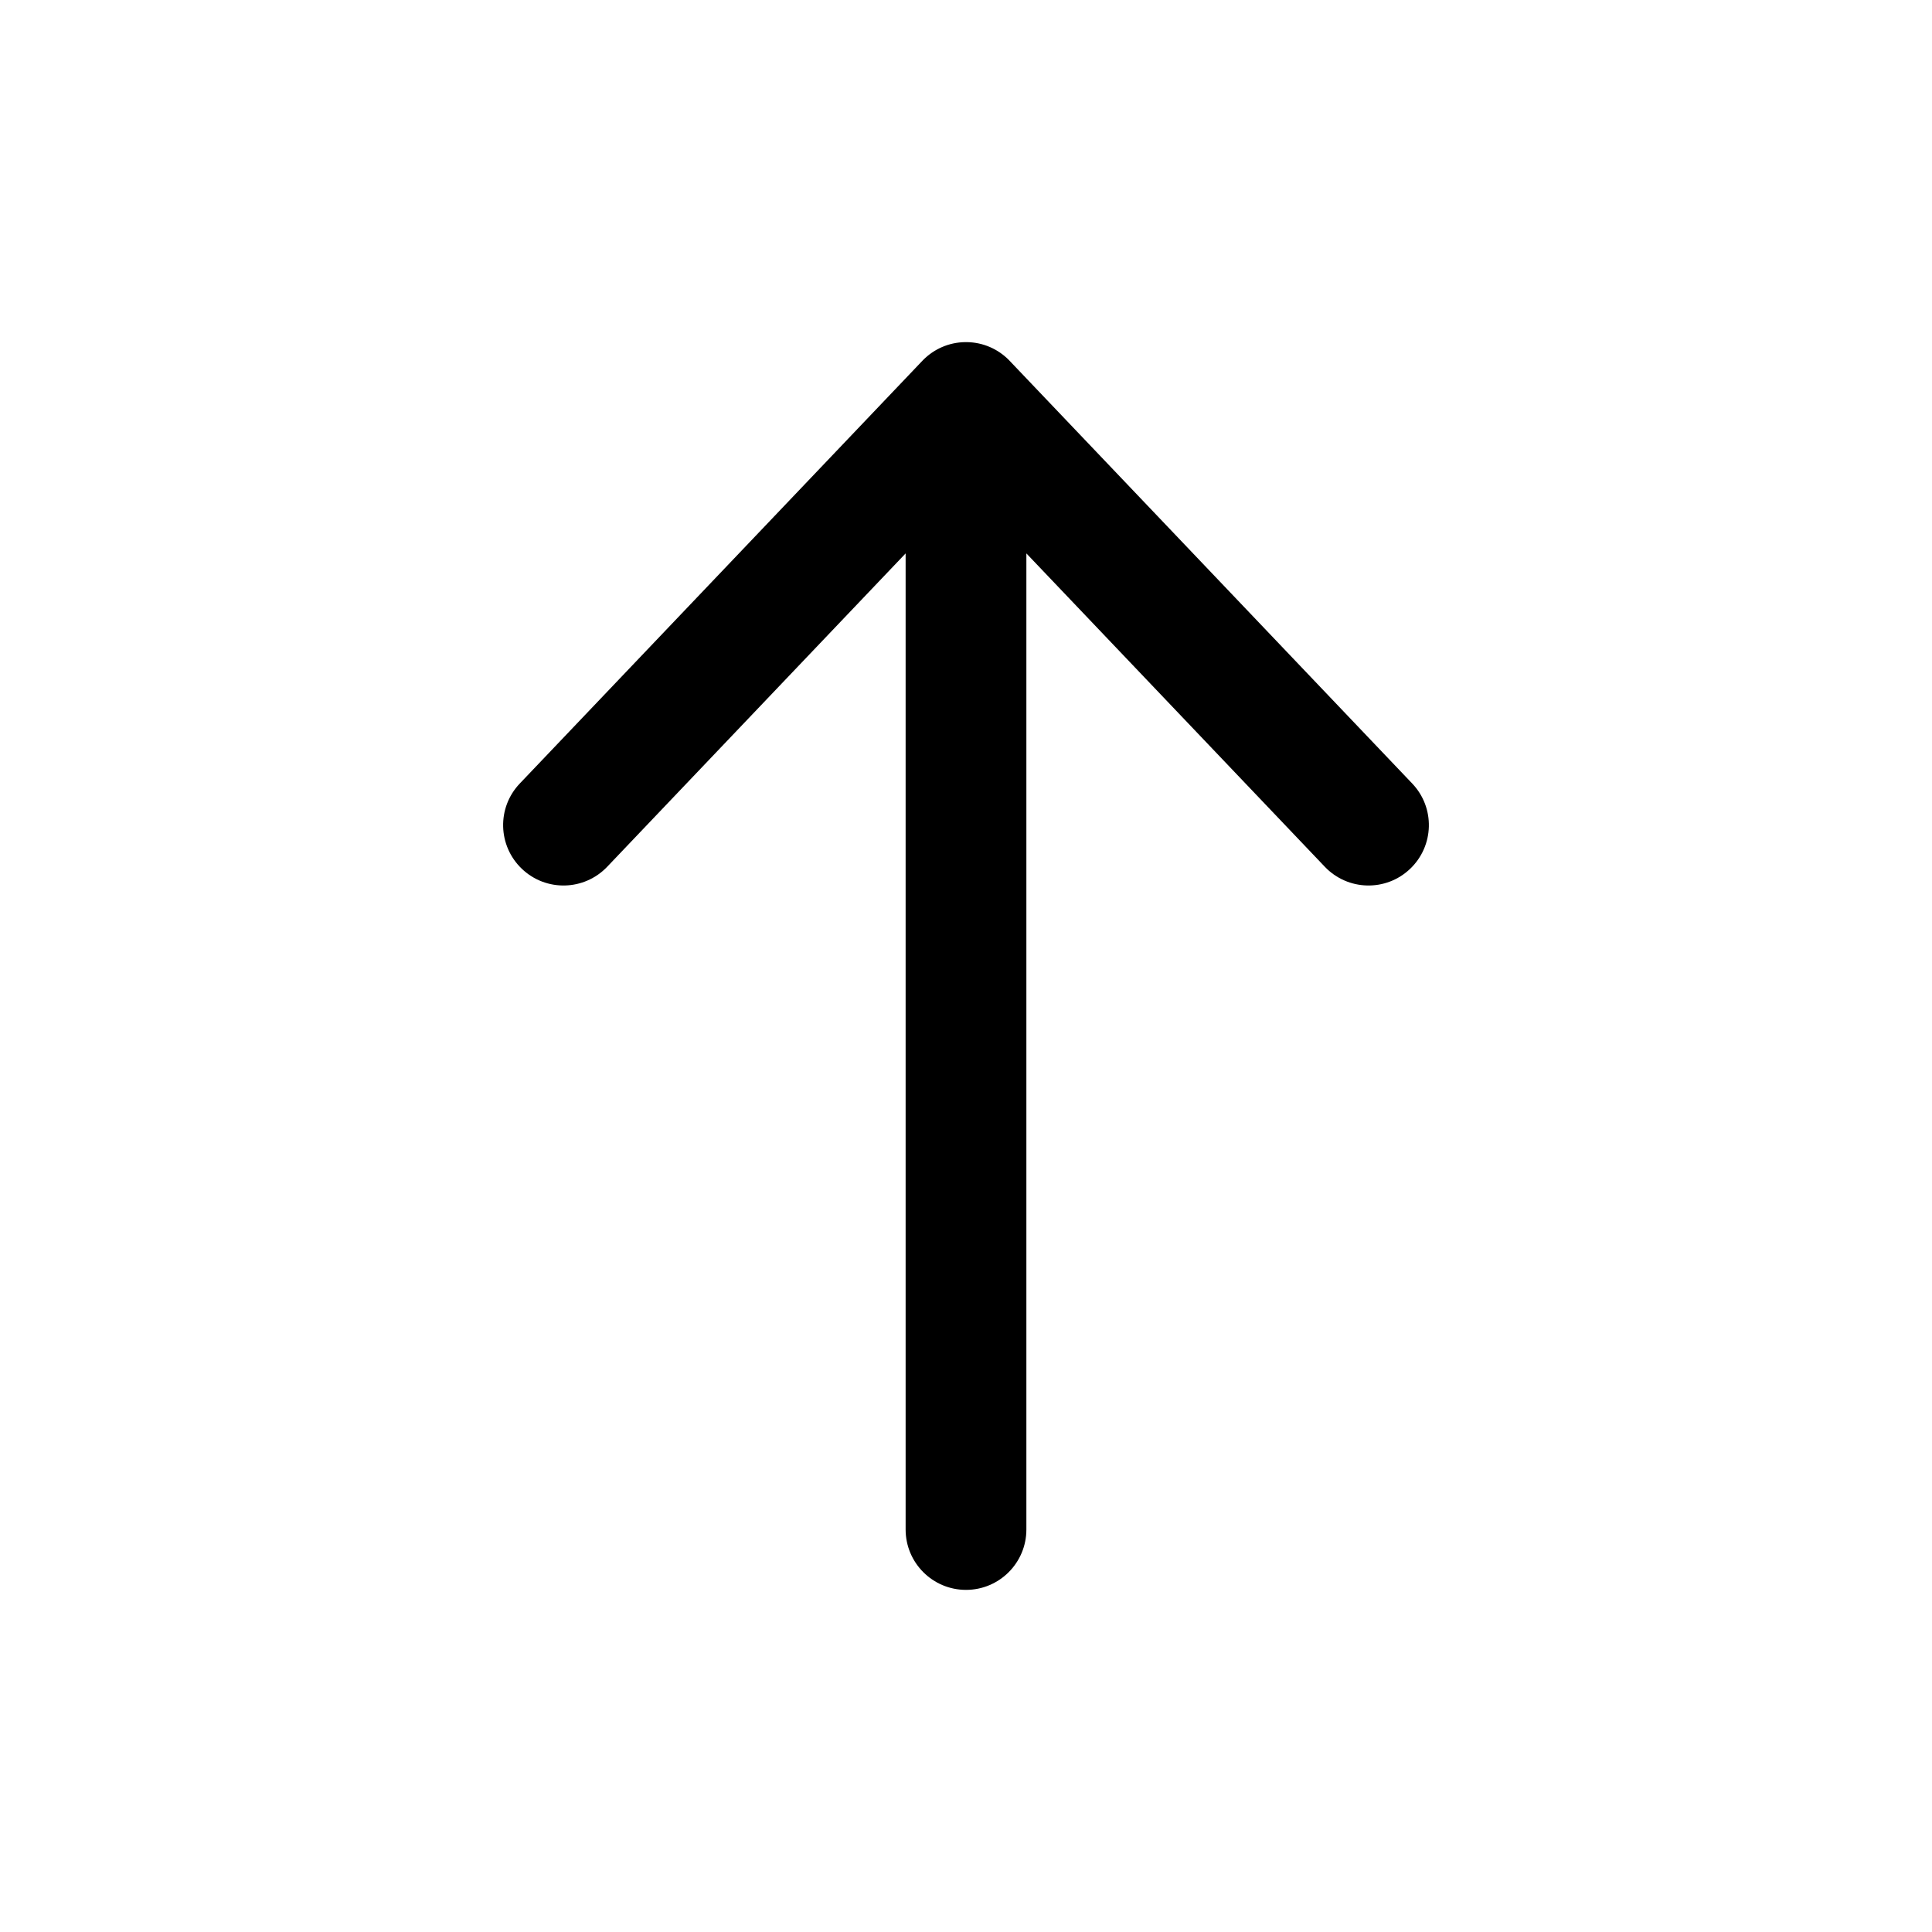
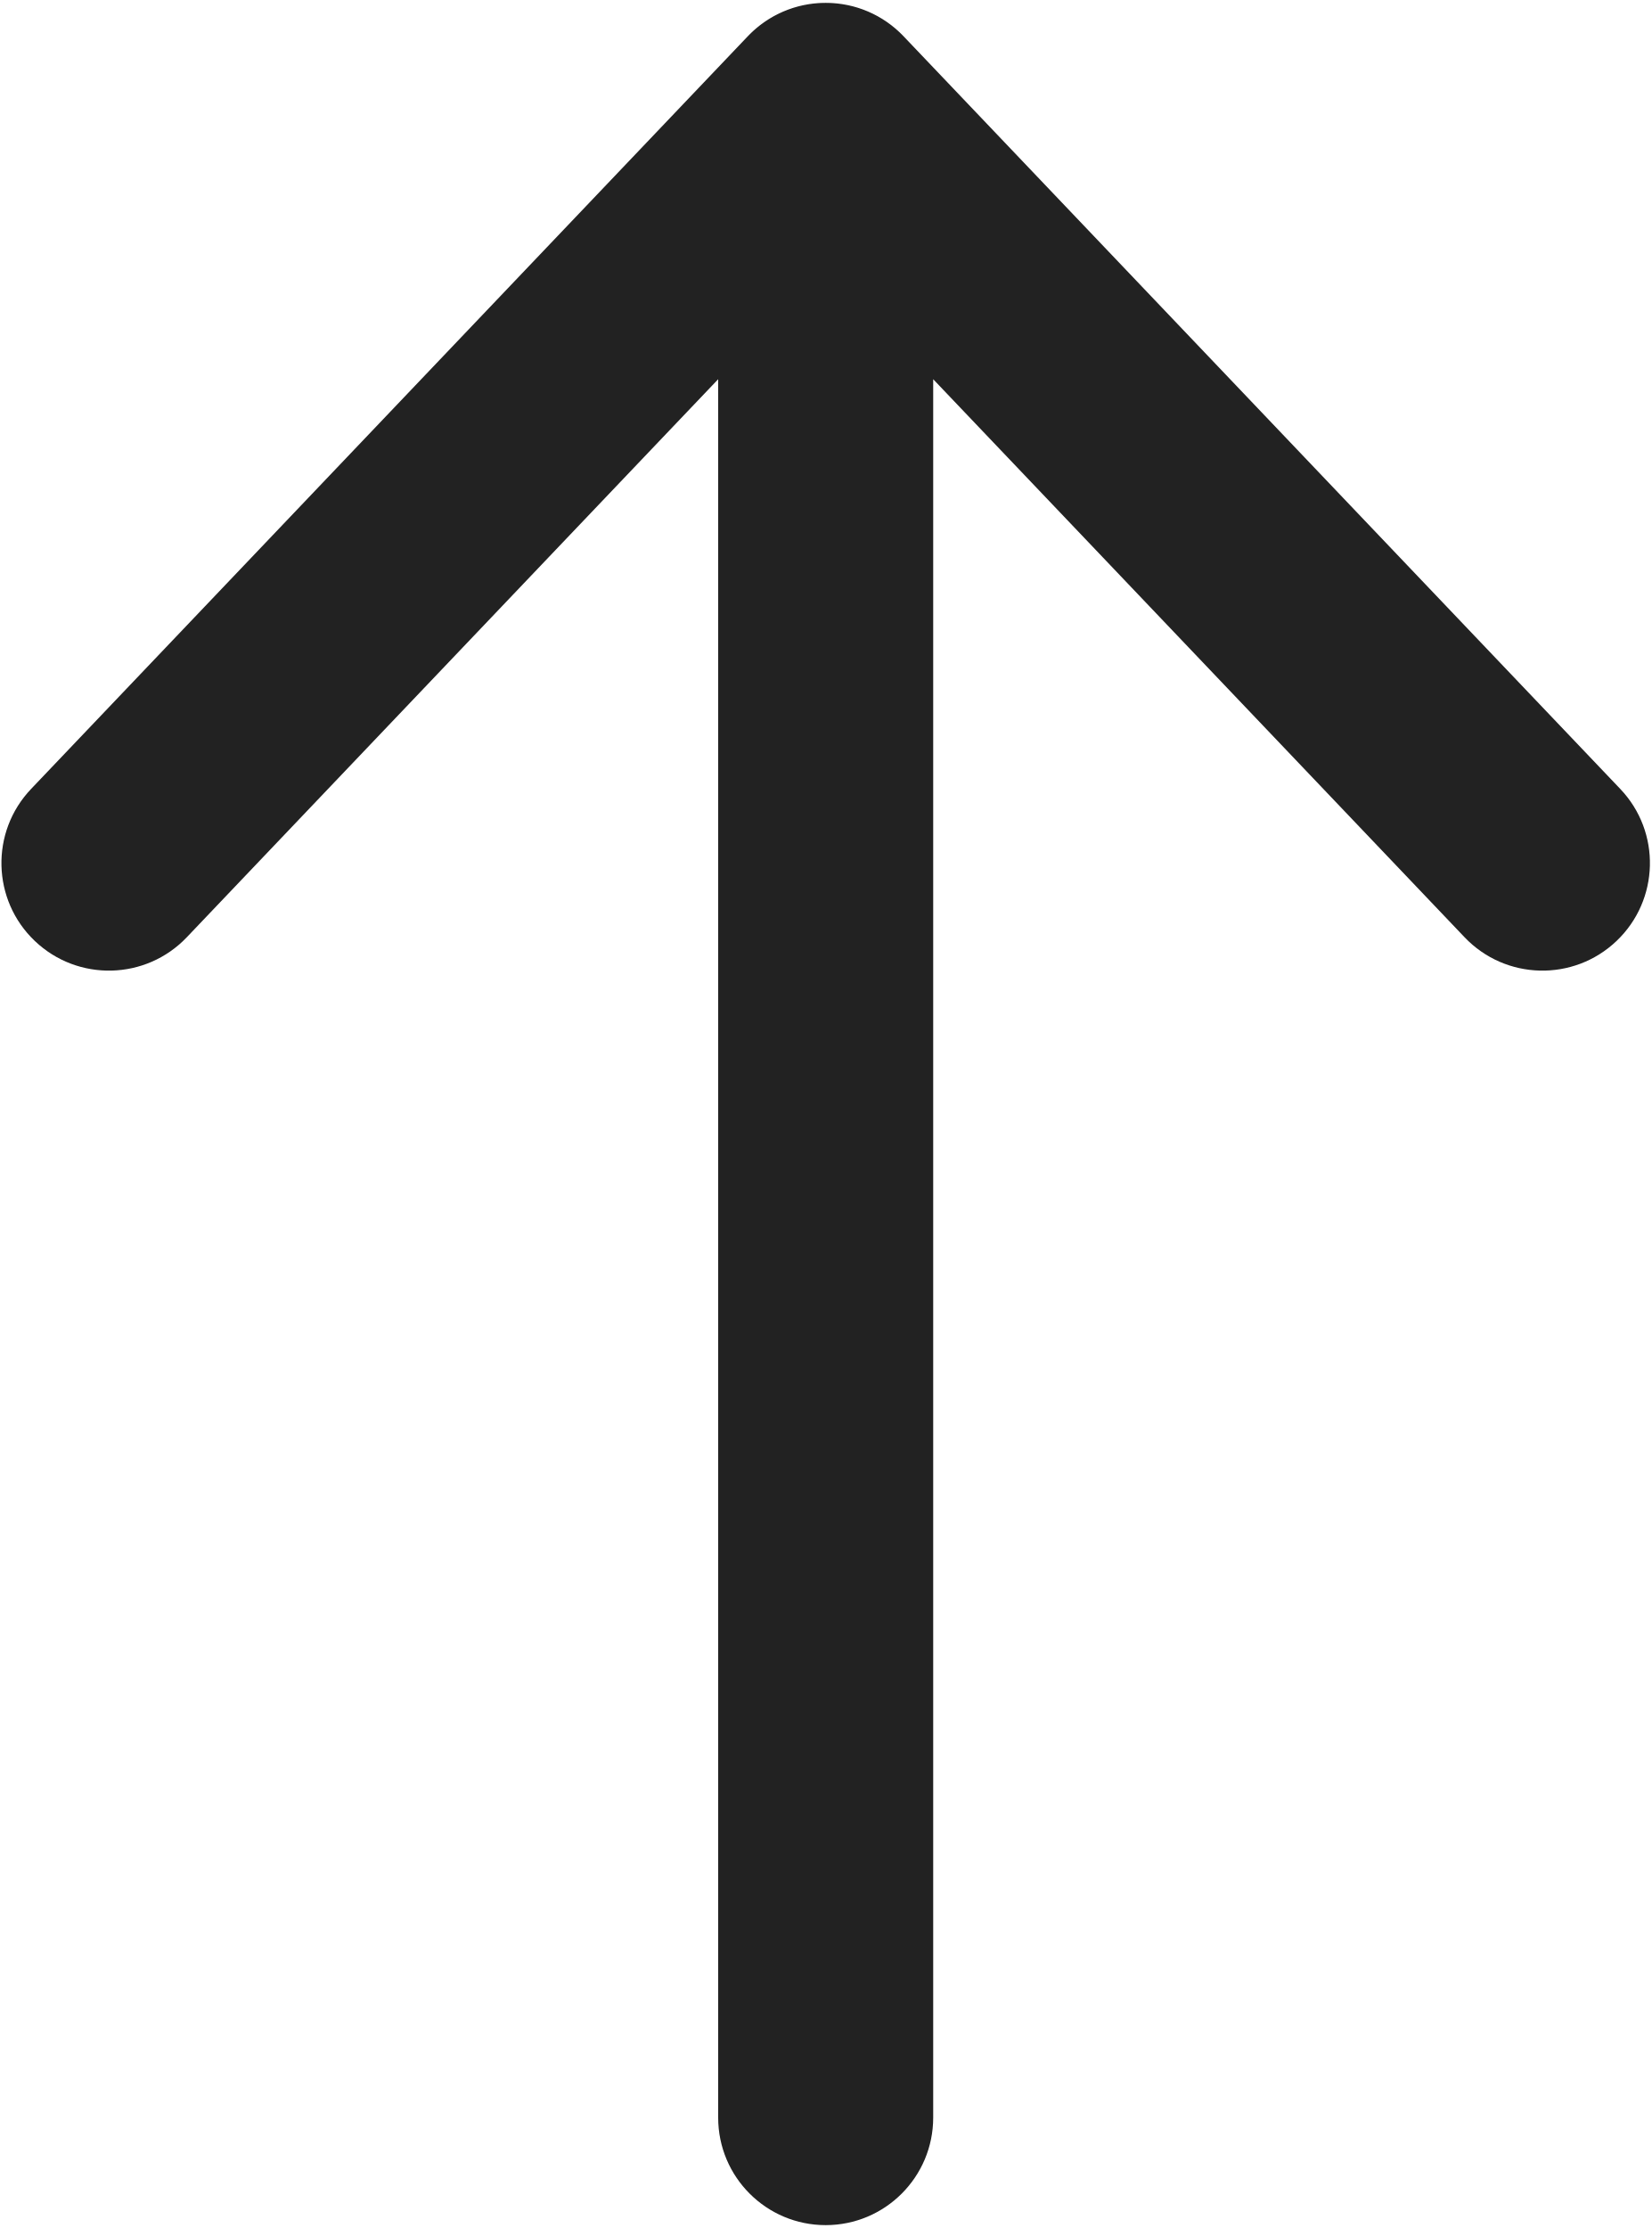
- <svg xmlns="http://www.w3.org/2000/svg" width="800px" height="800px" viewBox="0 0 24 24" fill="none">
-   <path d="M6.457 9.733C6.171 10.033 6.183 10.507 6.483 10.793C6.783 11.079 7.257 11.067 7.543 10.767L6.457 9.733ZM12.543 5.517C12.829 5.217 12.817 4.743 12.517 4.457C12.217 4.171 11.743 4.183 11.457 4.483L12.543 5.517ZM12.543 4.483C12.257 4.183 11.783 4.171 11.483 4.457C11.183 4.743 11.171 5.217 11.457 5.517L12.543 4.483ZM16.457 10.767C16.743 11.067 17.217 11.079 17.517 10.793C17.817 10.507 17.829 10.033 17.543 9.733L16.457 10.767ZM12.75 5C12.75 4.586 12.414 4.25 12 4.25C11.586 4.25 11.25 4.586 11.25 5H12.75ZM11.25 19C11.25 19.414 11.586 19.75 12 19.75C12.414 19.75 12.75 19.414 12.75 19H11.25ZM7.543 10.767L12.543 5.517L11.457 4.483L6.457 9.733L7.543 10.767ZM11.457 5.517L16.457 10.767L17.543 9.733L12.543 4.483L11.457 5.517ZM11.25 5V19H12.75V5H11.25Z" fill="#000000" />
+ <svg xmlns="http://www.w3.org/2000/svg" width="384" height="518" viewBox="0 0 384 518" fill="none">
+   <path d="M7.231 183.425C-2.292 193.423 -1.906 209.247 8.093 218.77C18.091 228.293 33.915 227.907 43.437 217.907L7.231 183.425ZM210.104 42.908C219.627 32.91 219.241 17.085 209.241 7.563C199.244 -1.959 183.421 -1.573 173.897 8.425L210.104 42.908ZM210.104 8.425C200.581 -1.573 184.757 -1.959 174.761 7.563C164.761 17.085 164.374 32.91 173.897 42.908L210.104 8.425ZM340.564 217.907C350.087 227.907 365.911 228.293 375.907 218.77C385.907 209.247 386.294 193.423 376.771 183.425L340.564 217.907ZM217.001 25.667C217.001 11.86 205.807 0.667 192.001 0.667C178.194 0.667 167.001 11.86 167.001 25.667H217.001ZM167.001 492.333C167.001 506.14 178.194 517.333 192.001 517.333C205.807 517.333 217.001 506.14 217.001 492.333H167.001ZM43.437 217.907L210.104 42.908L173.897 8.425L7.231 183.425L43.437 217.907ZM173.897 42.908L340.564 217.907L376.771 183.425L210.104 8.425L173.897 42.908ZM167.001 25.667V492.333H217.001V25.667H167.001Z" fill="#222222" />
</svg>
